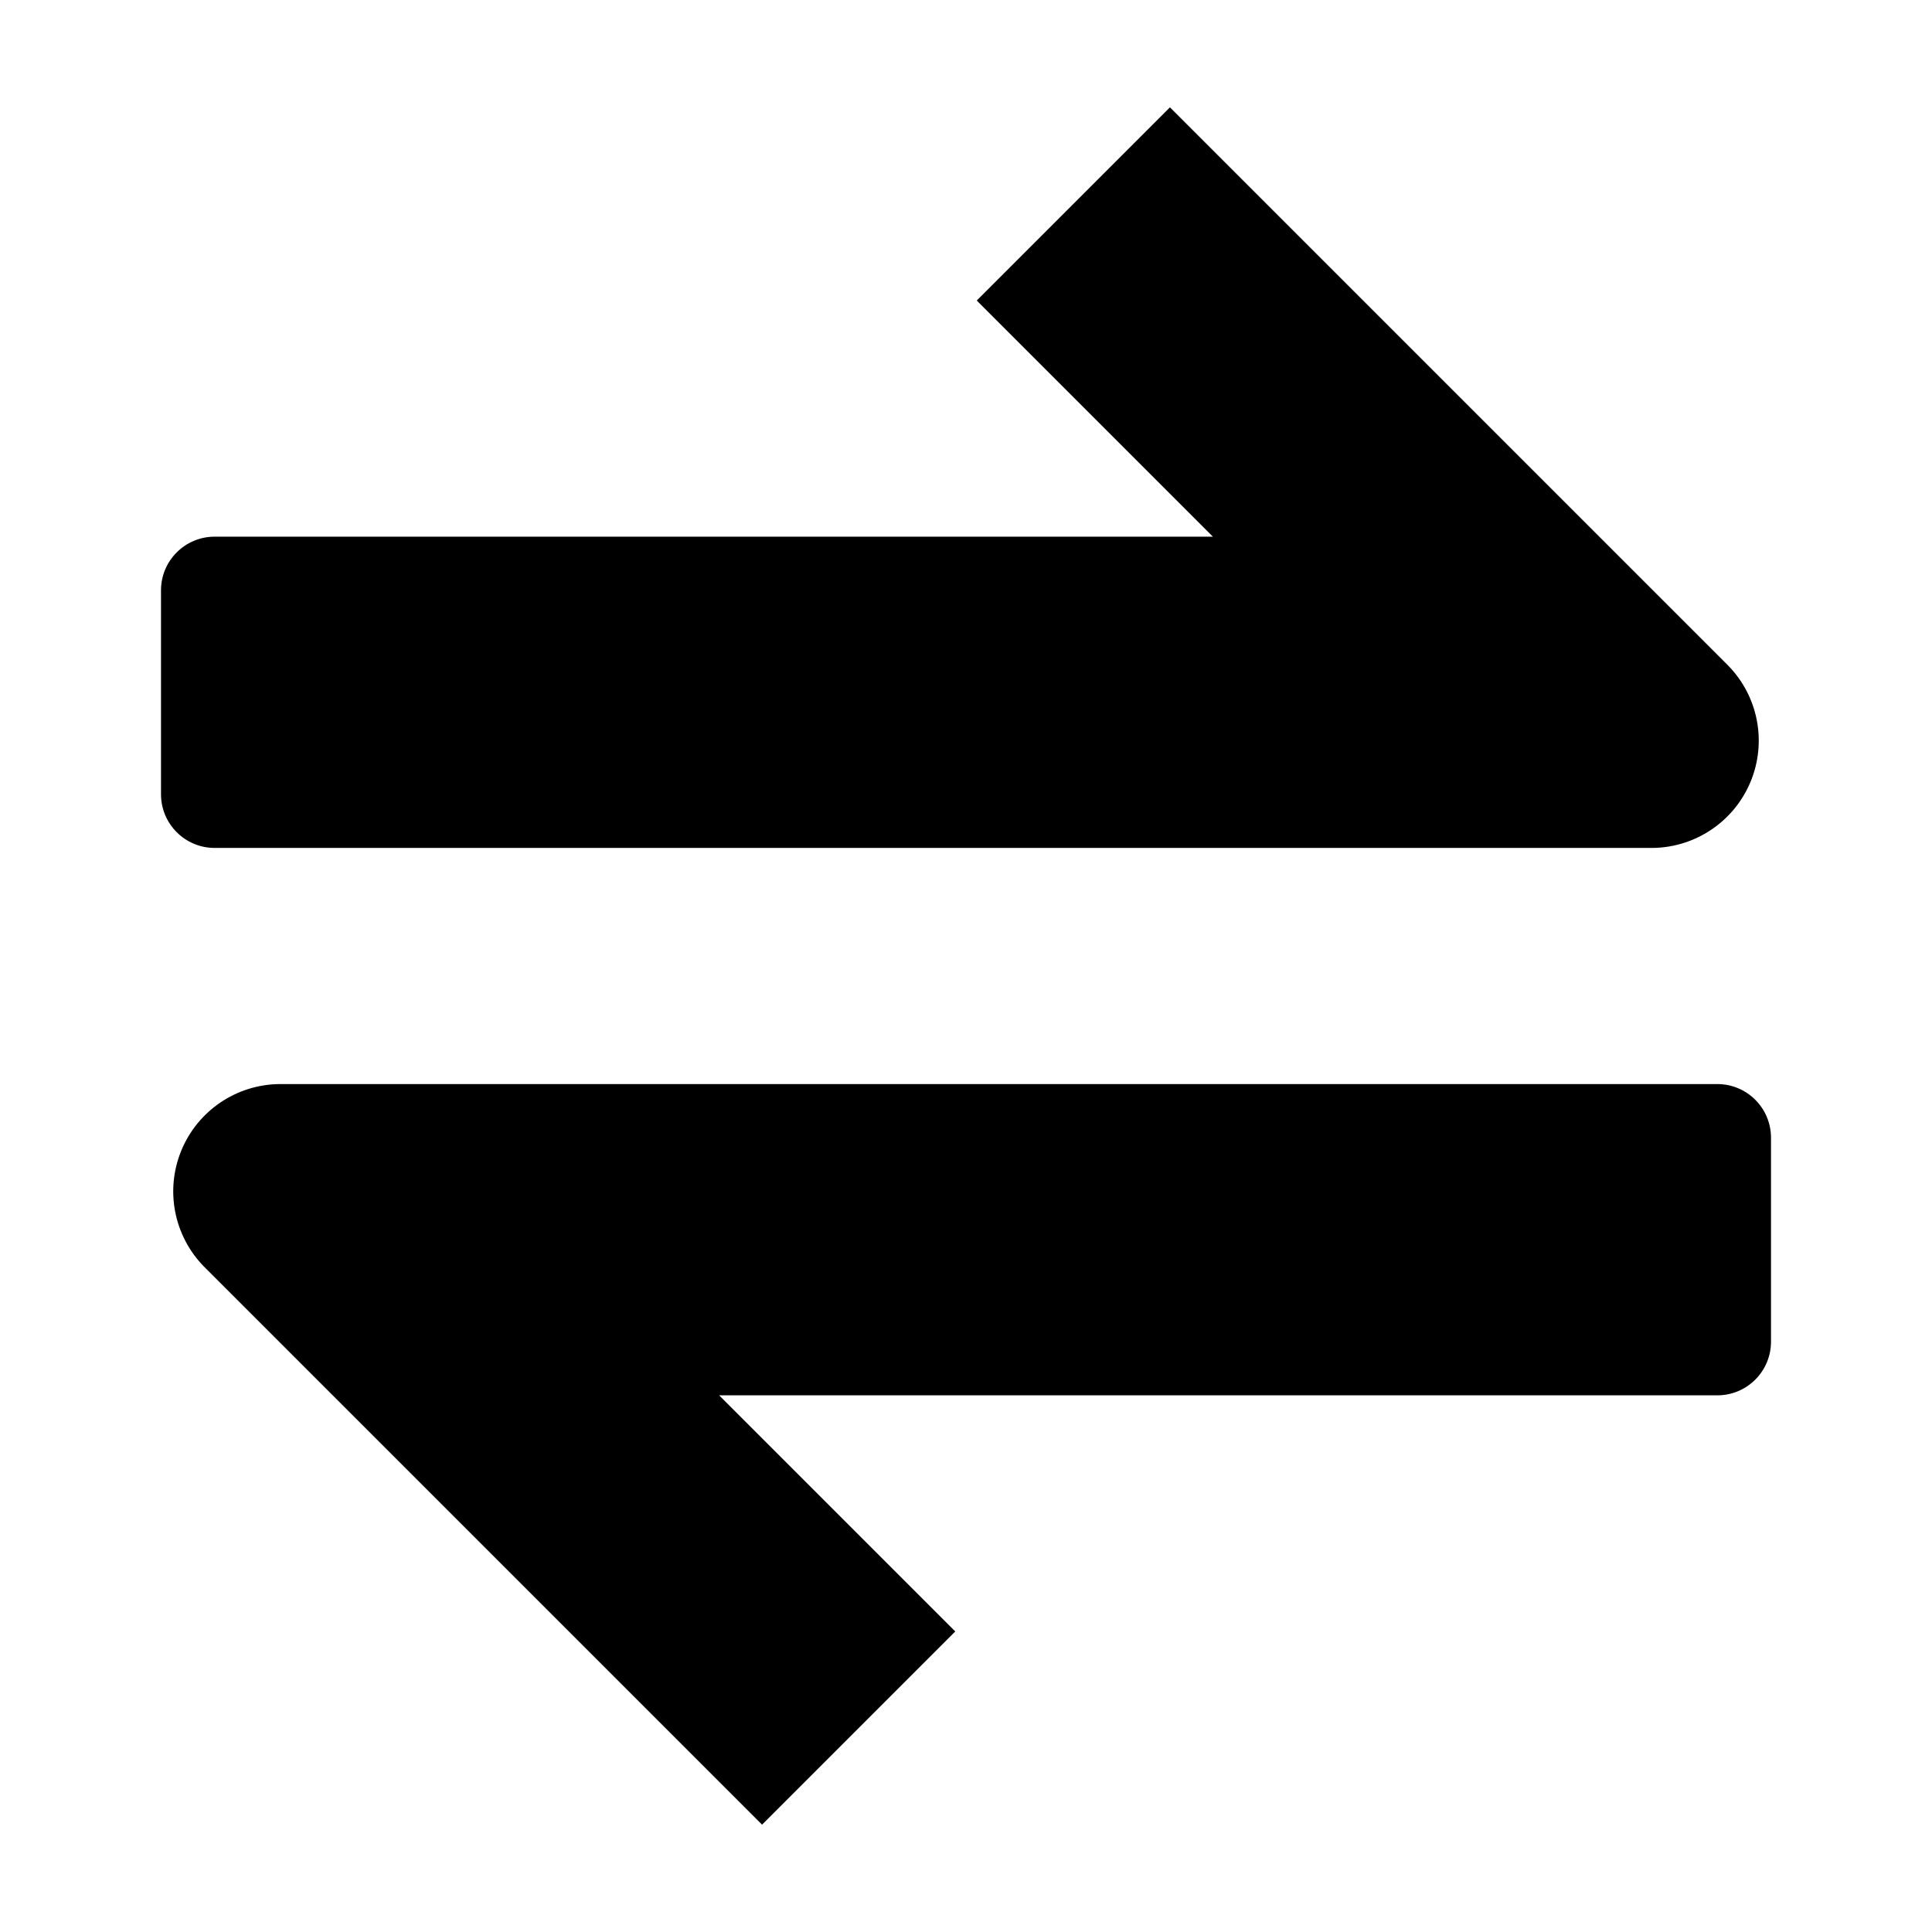
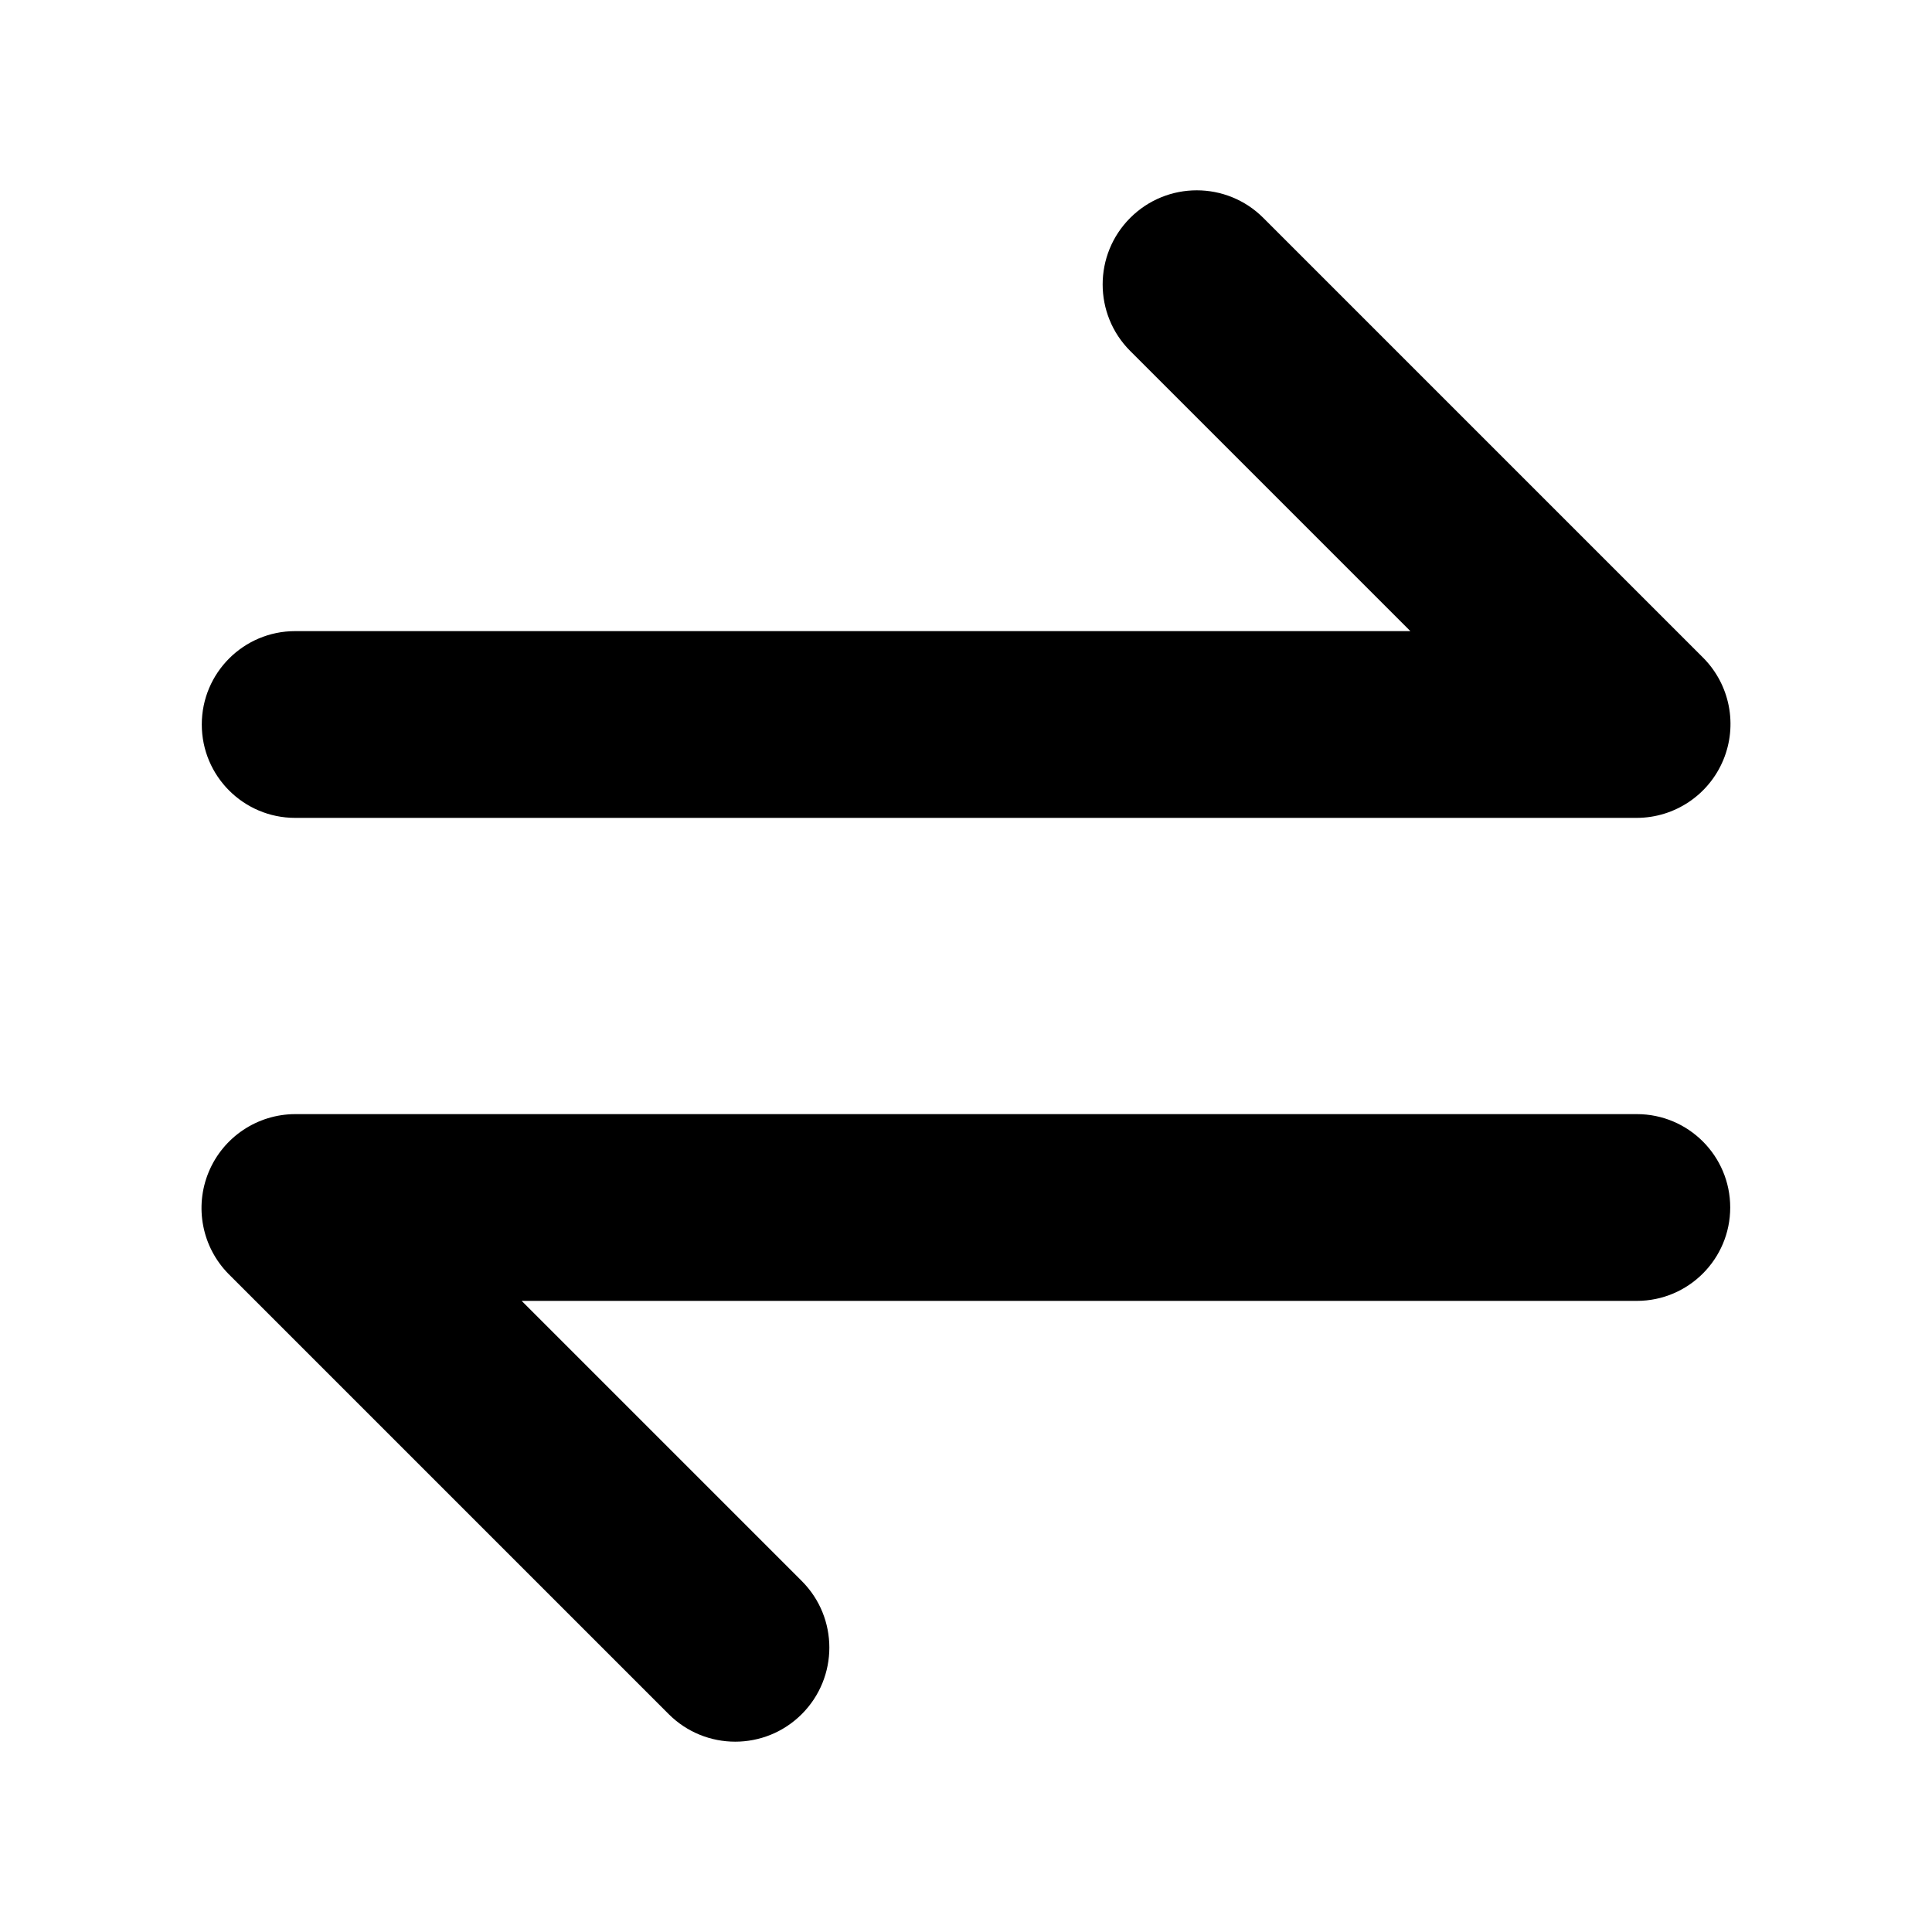
<svg xmlns="http://www.w3.org/2000/svg" width="18" height="18" viewBox="0 0 18 18">
-   <path id="forward" d="M2 5h9.3L9.1 2.8l1.8-1.8 5.2 5.2a1 1 0 0 1-.7 1.7H2a.5.5 0 0 1-.5-.5V5.5A.5.5 0 0 1 2 5Z" />
-   <path id="back" d="M16 13H6.7l2.2 2.2L7.1 17l-5.2-5.2a1 1 0 0 1 .7-1.7H16a.5.5 0 0 1 .5.5v1.9a.5.5 0 0 1-.5.5Z" />
+   <path d="M2.75 5.88h10.39l-2.61-2.61a.875.875 0 0 1 1.24-1.24l4.1 4.1a.875.875 0 0 1-.62 1.49H2.75a.87.87 0 0 1 0-1.74Z" />
+   <path d="M15.25 12.12H4.86l2.61 2.61a.875.875 0 0 1-1.24 1.24l-4.1-4.1a.875.875 0 0 1 .62-1.49h12.5a.87.87 0 0 1 0 1.74Z" />
</svg>
